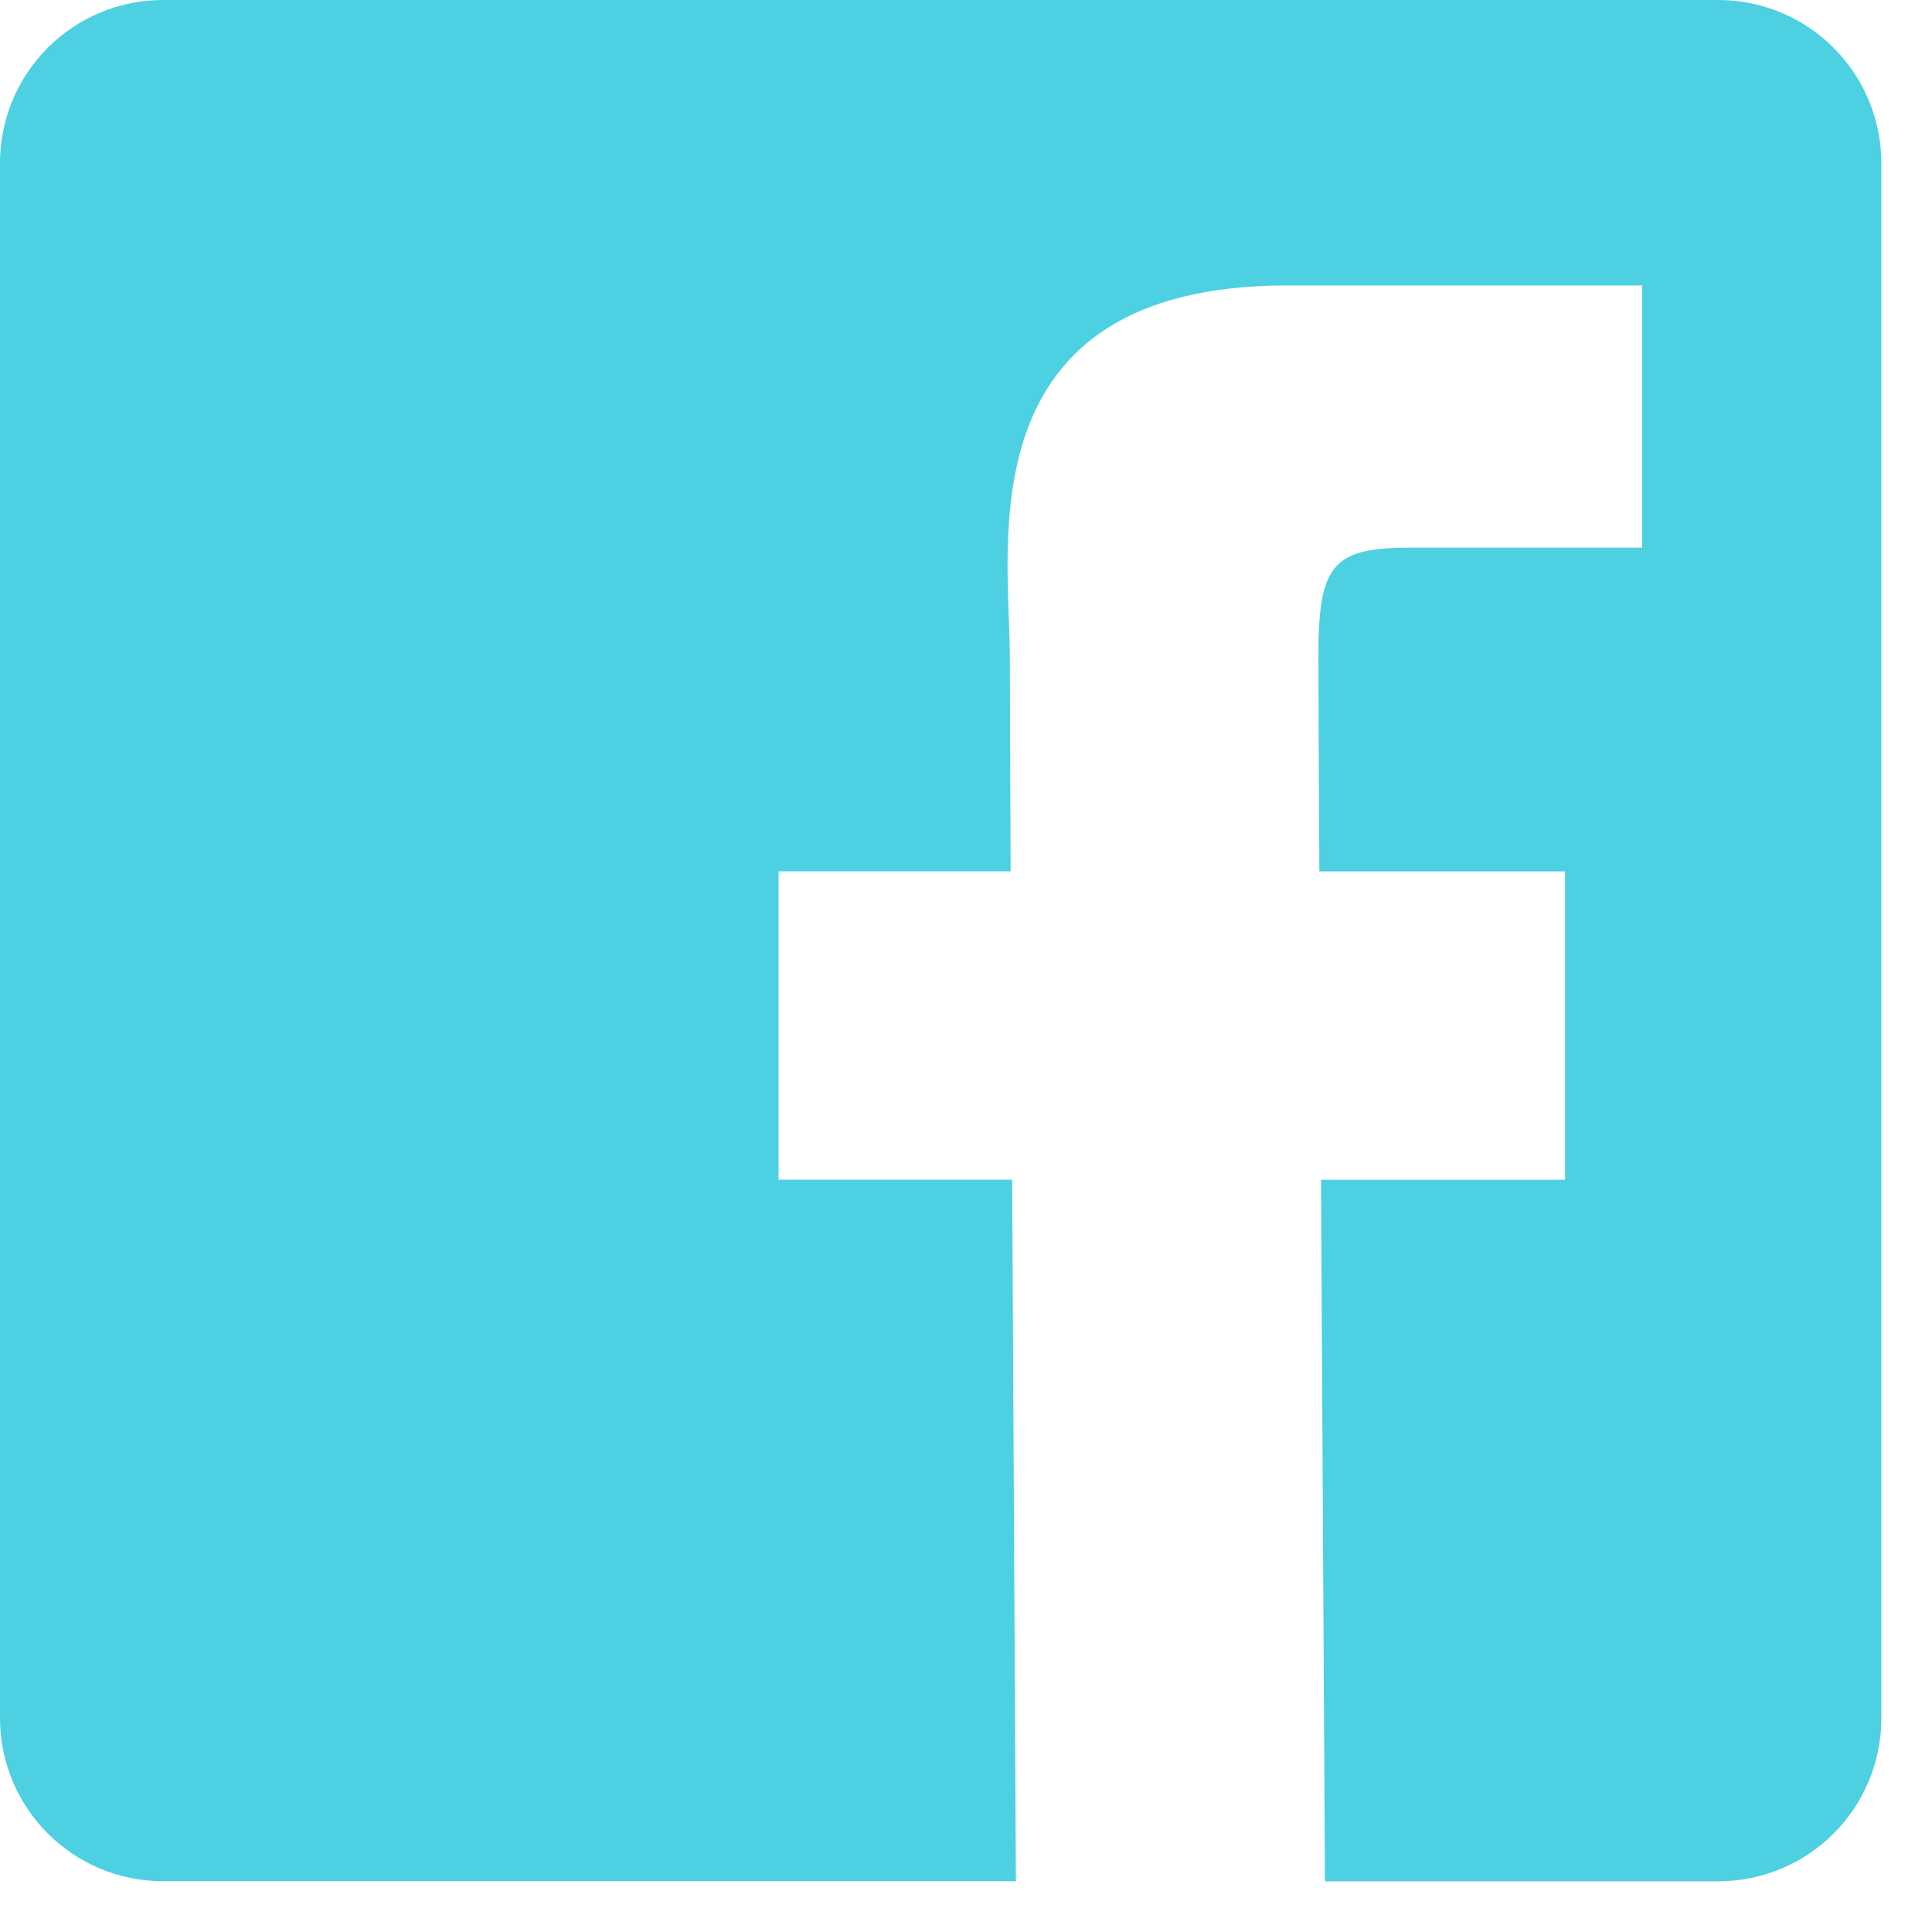
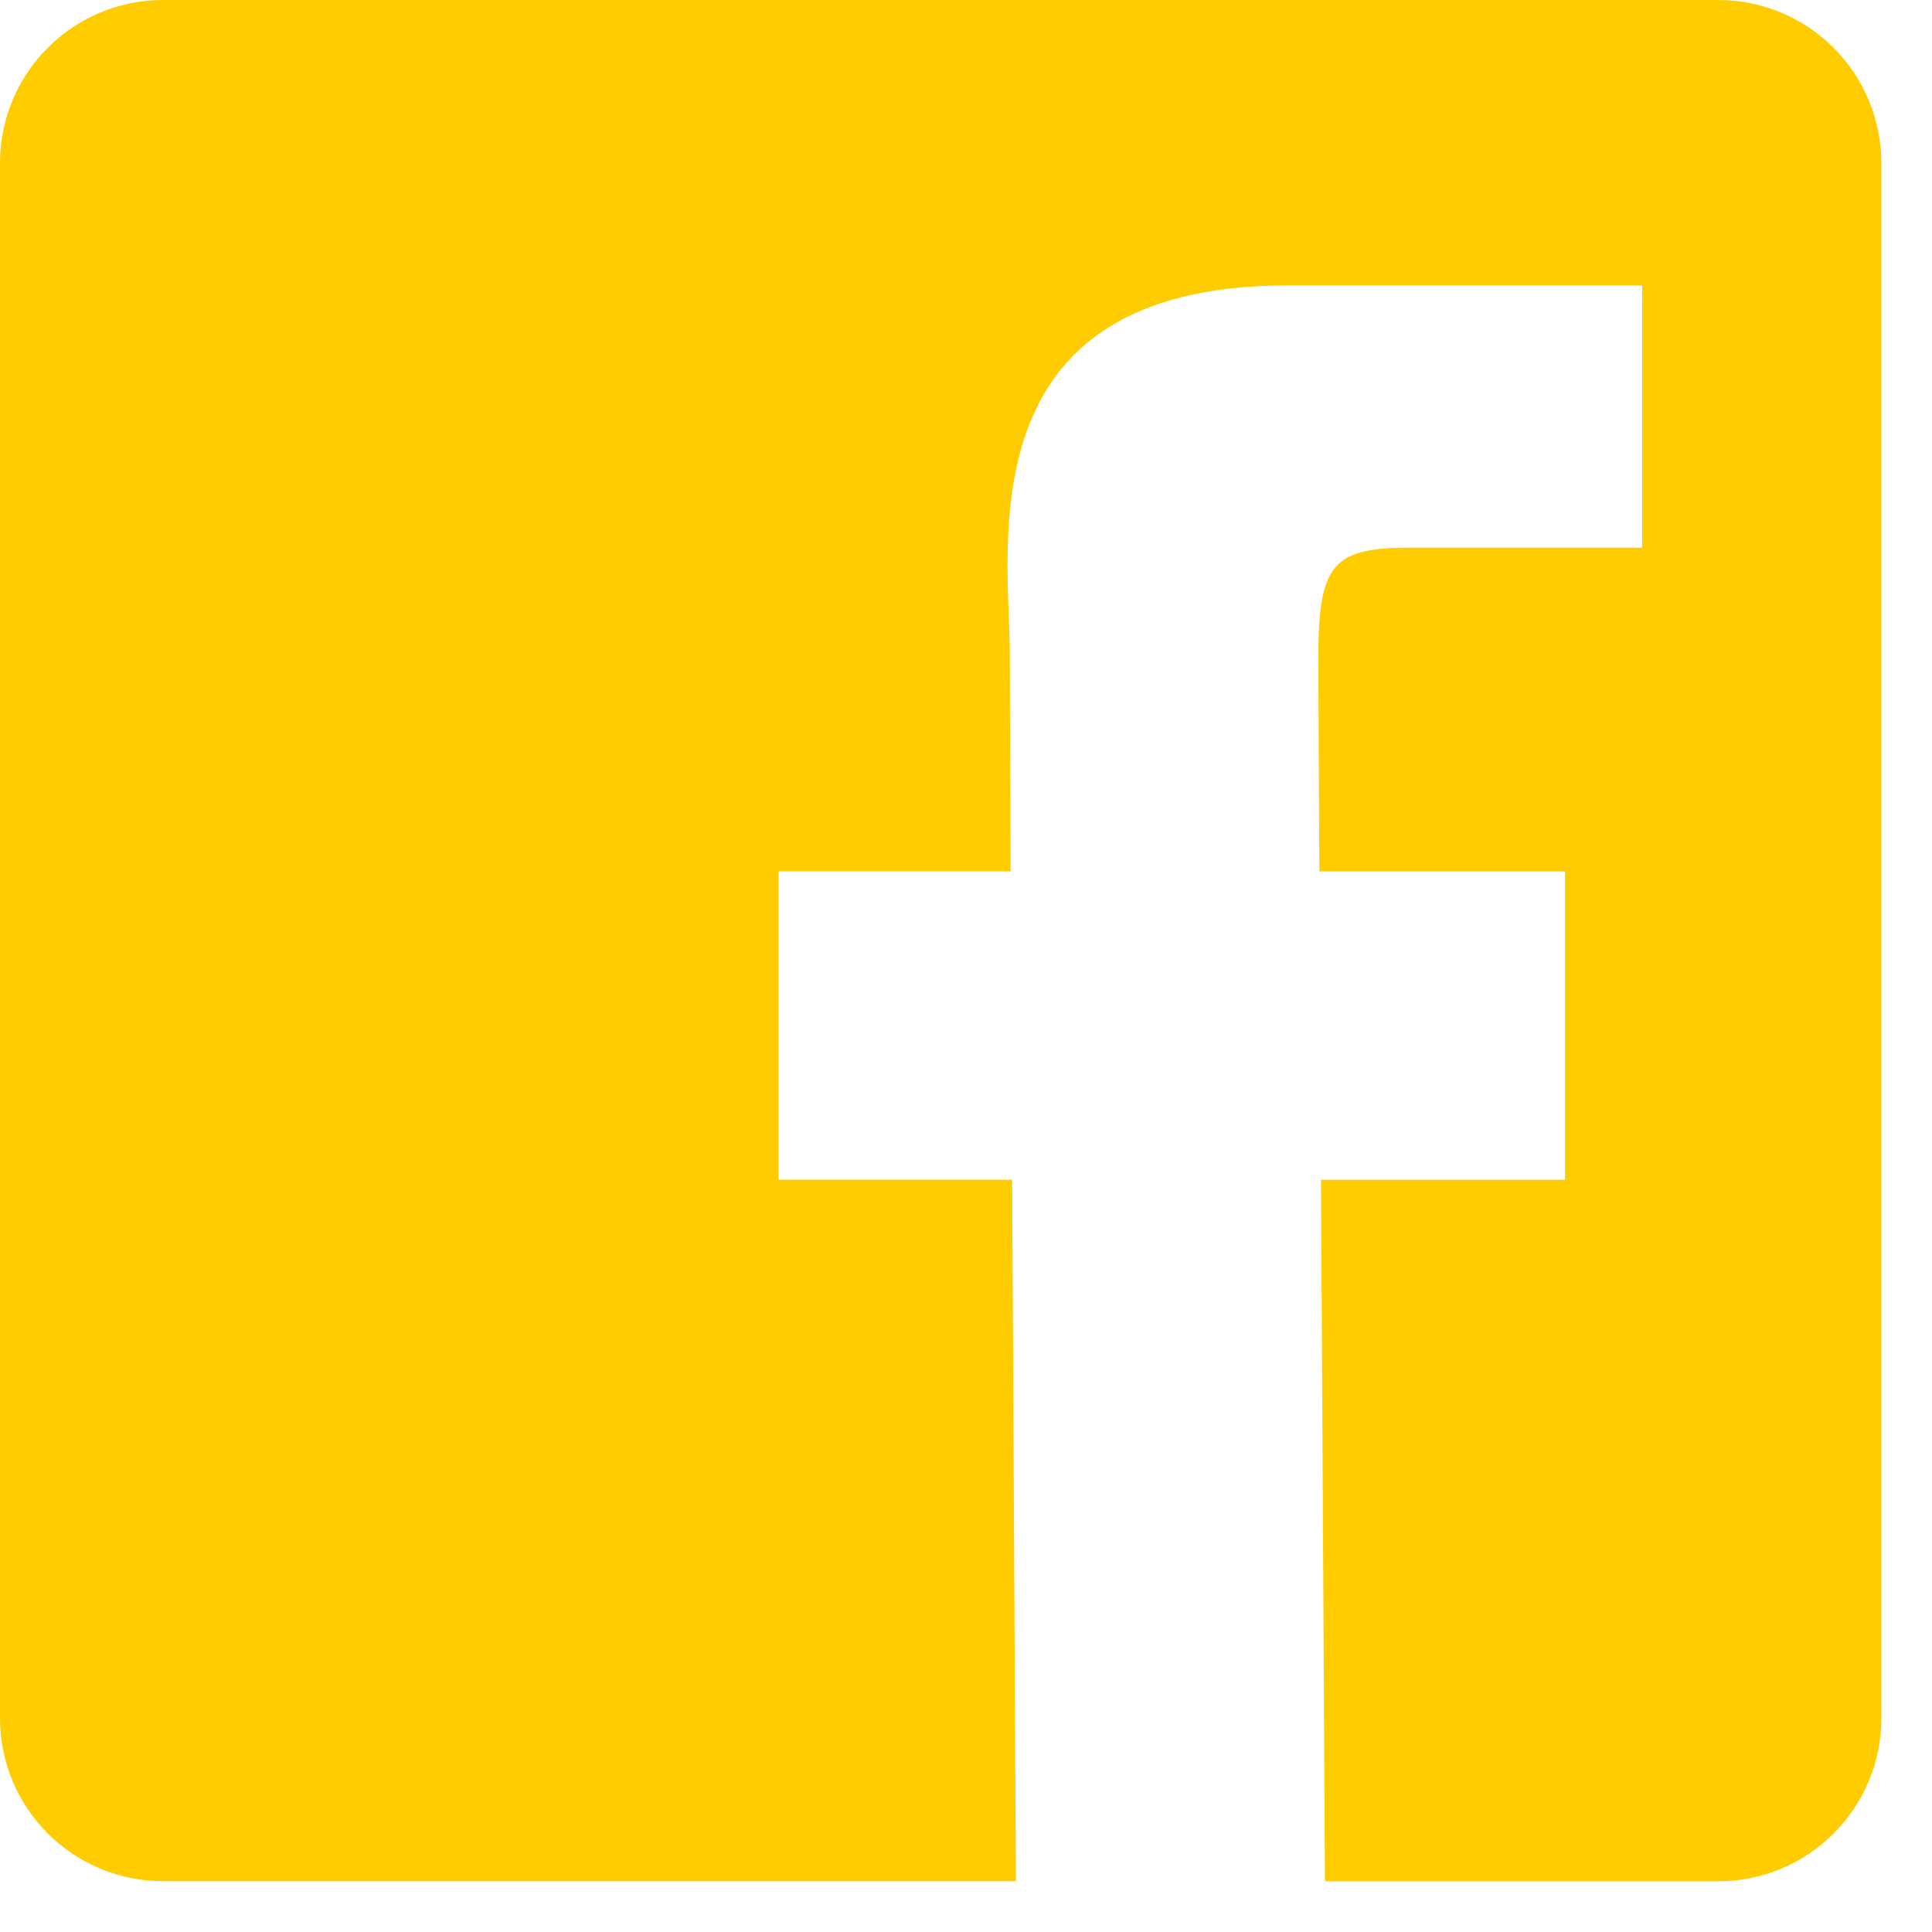
<svg xmlns="http://www.w3.org/2000/svg" width="28" height="28" viewBox="0 0 28 28">
-   <path fill="#4DD0E1" d="M24.9 0H2.364C1.058 0 0 1.058 0 2.364V24.9c0 1.306 1.058 2.364 2.364 2.364h12.359l-.054-10.167h-3.386v-4.469h3.364c-.007-1.584-.012-2.761-.012-3.128 0-1.564-.67-5.363 4.022-5.363H23.8v3.8h-3.352c-1.117 0-1.341.224-1.341 1.564 0 .321.005 1.509.014 3.128h3.561v4.469h-3.537l.057 10.167h5.7c1.306 0 2.364-1.058 2.364-2.364V2.364c0-.627-.25-1.229-.693-1.672C26.129.248 25.527-.001 24.9 0z" />
+   <path fill="#ffcc00" d="M24.9 0H2.364C1.058 0 0 1.058 0 2.364V24.9c0 1.306 1.058 2.364 2.364 2.364h12.359l-.054-10.167h-3.386v-4.469h3.364c-.007-1.584-.012-2.761-.012-3.128 0-1.564-.67-5.363 4.022-5.363H23.8v3.8h-3.352c-1.117 0-1.341.224-1.341 1.564 0 .321.005 1.509.014 3.128h3.561v4.469h-3.537l.057 10.167h5.7c1.306 0 2.364-1.058 2.364-2.364V2.364c0-.627-.25-1.229-.693-1.672C26.129.248 25.527-.001 24.9 0z" />
</svg>
